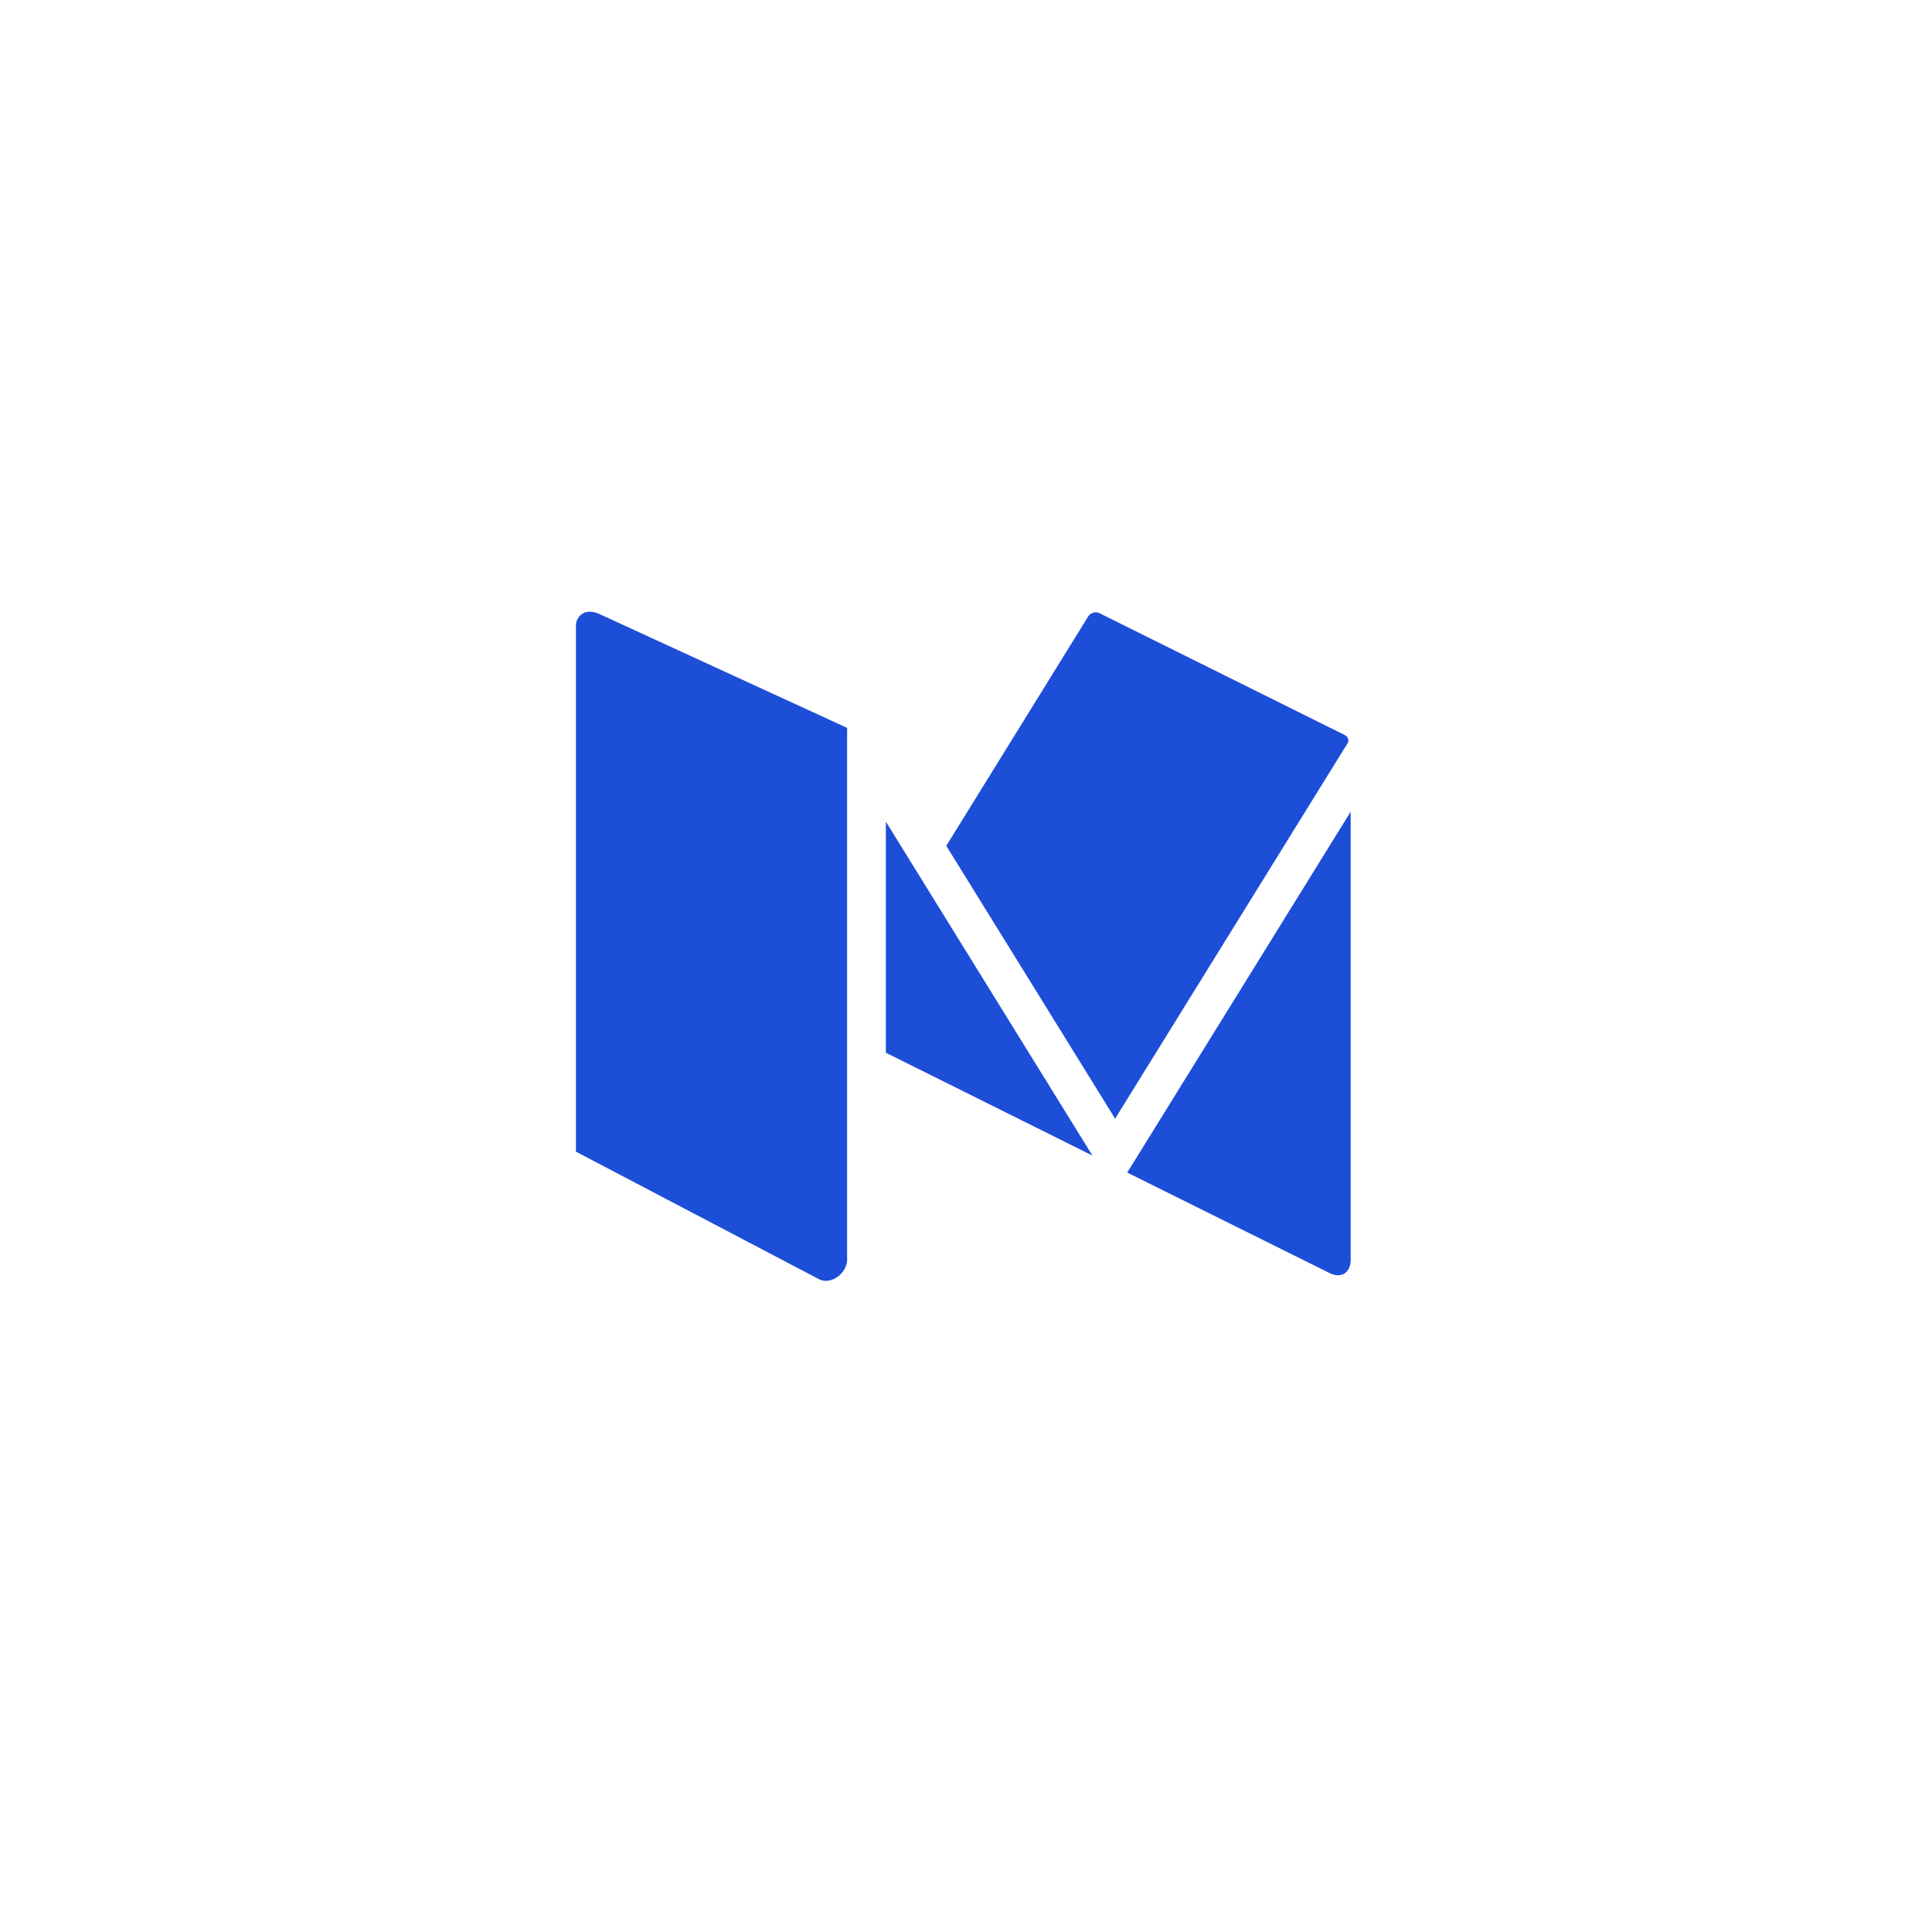
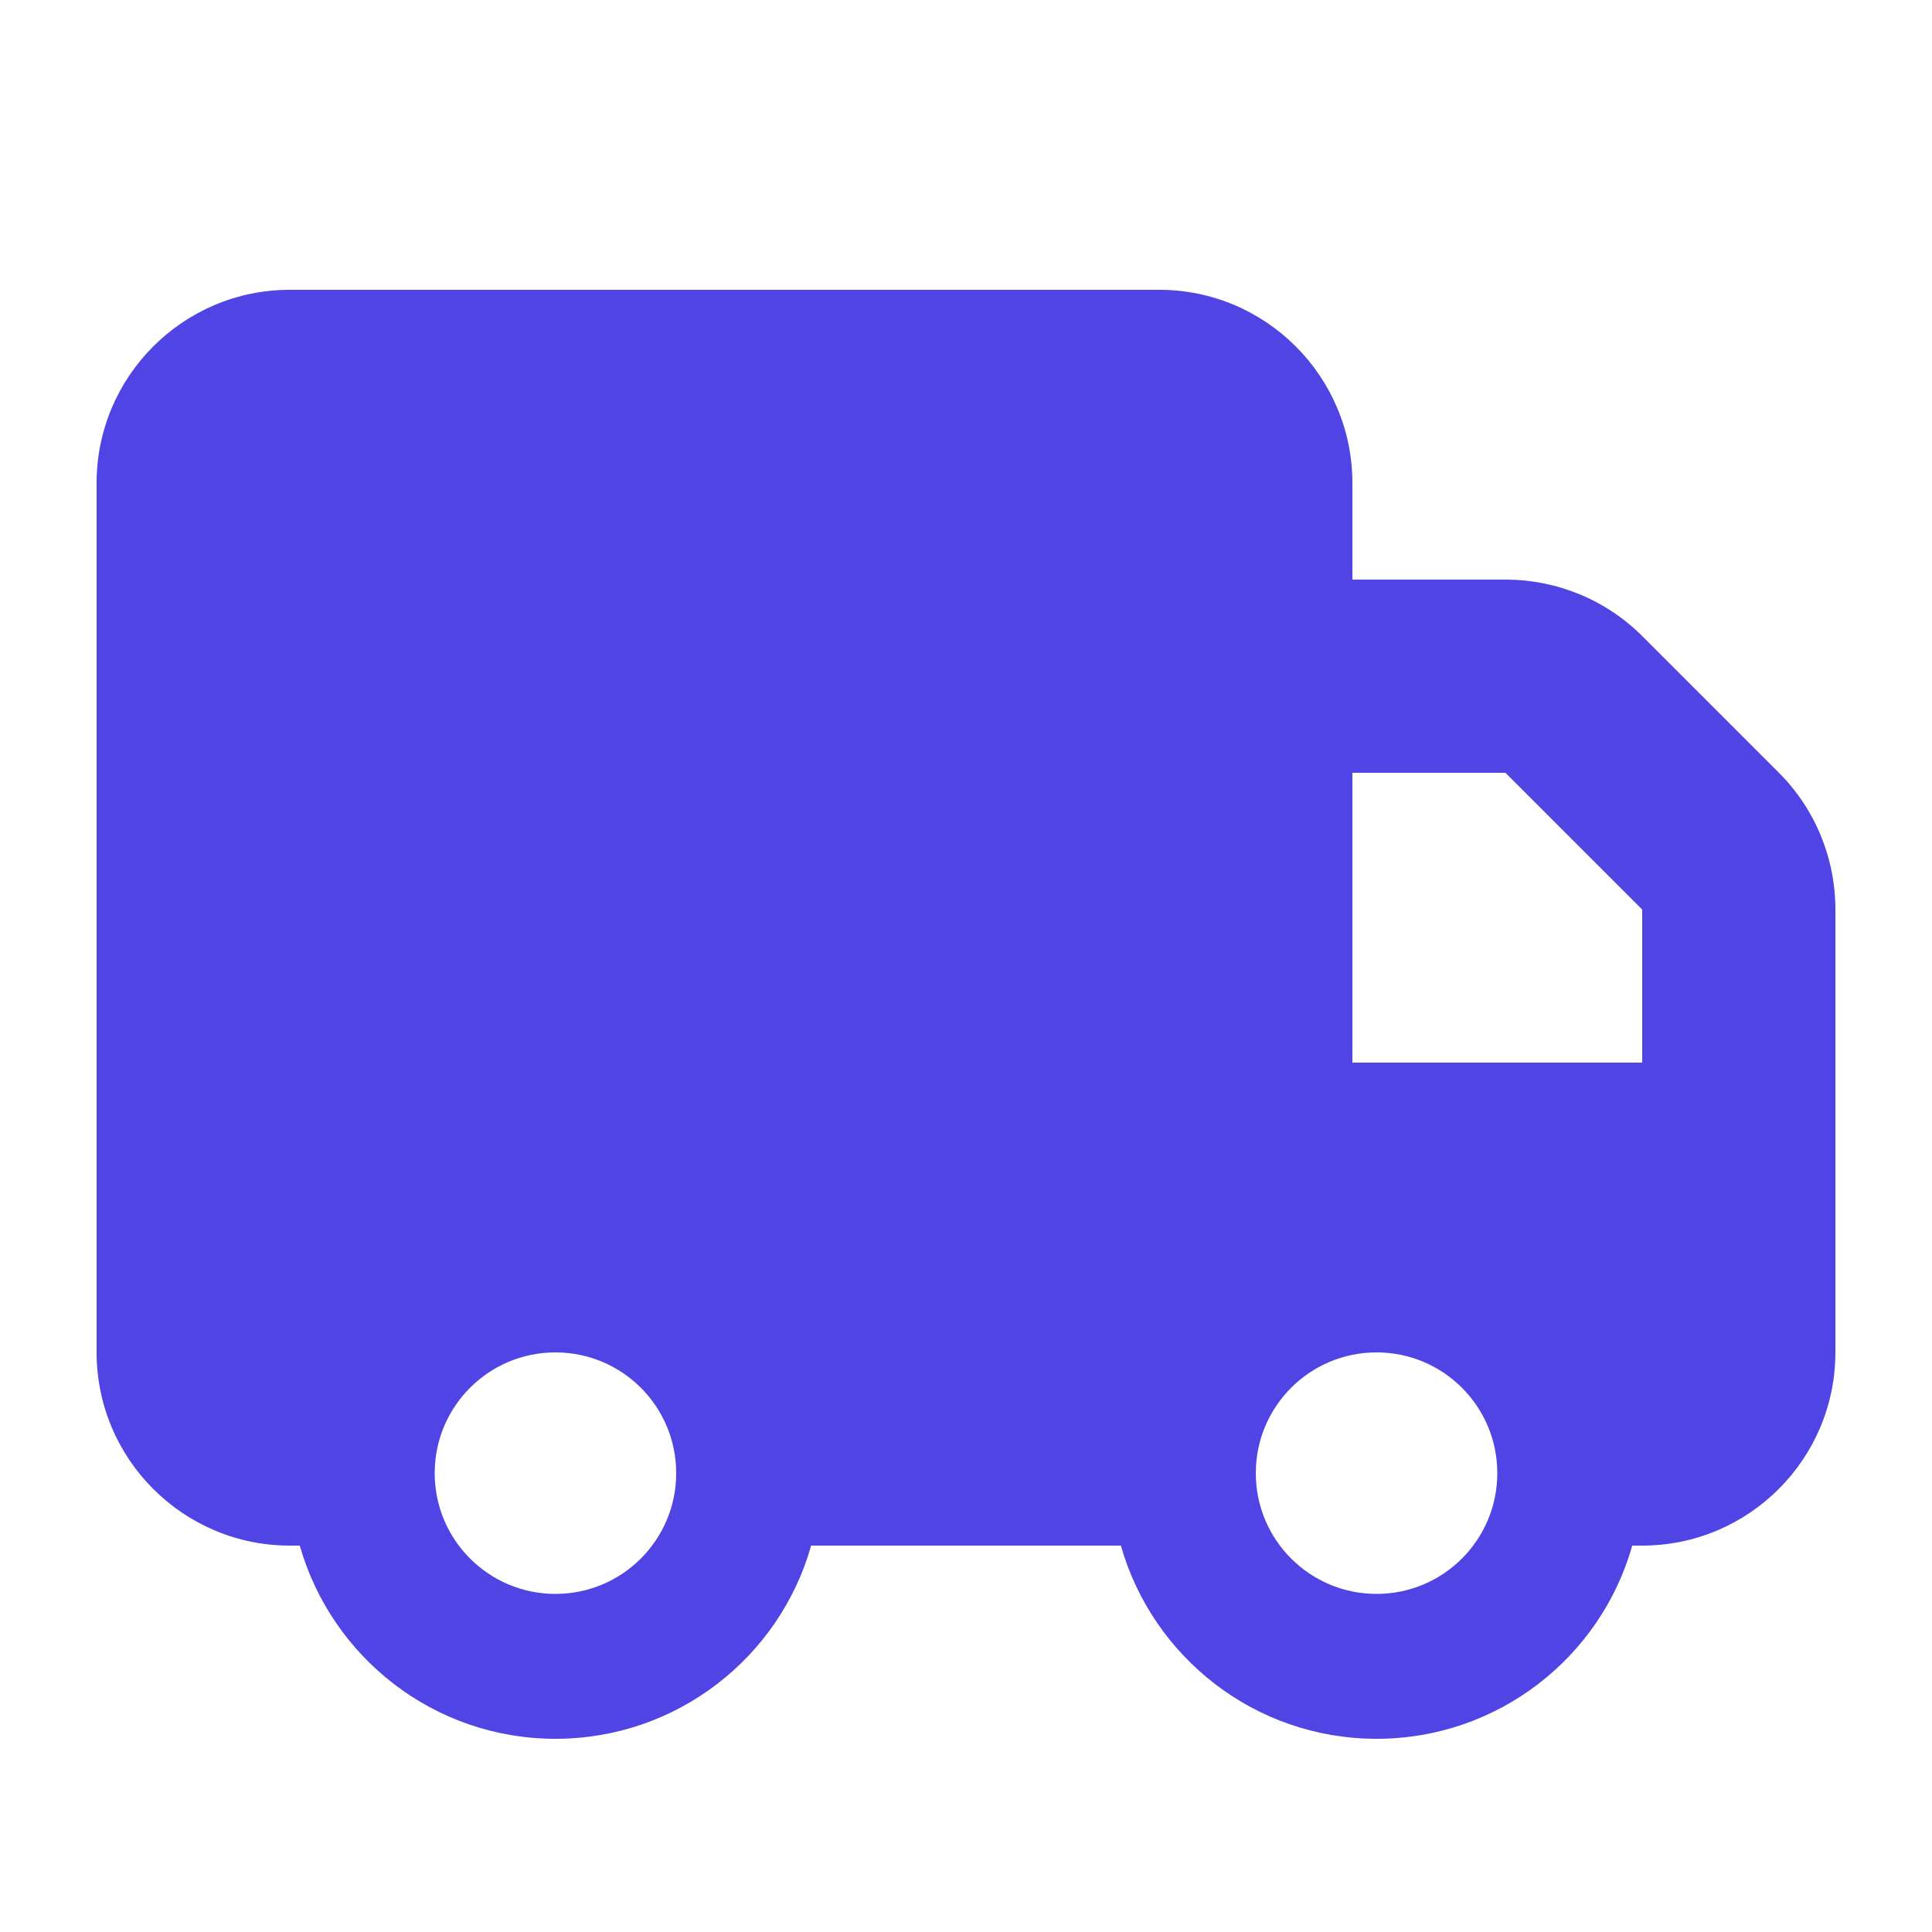
- <svg xmlns="http://www.w3.org/2000/svg" width="63" height="63" viewBox="0 0 63 63" fill="none">
-   <path fill-rule="evenodd" clip-rule="evenodd" d="M28.887 26.793V34.328L35.623 37.681L28.887 26.793ZM43.862 23.974L35.858 19.998C35.728 19.928 35.562 19.98 35.484 20.102L30.857 27.581L36.363 36.478L43.94 24.241C44.002 24.146 43.957 24.025 43.862 23.974ZM36.758 38.236L43.35 41.51C43.731 41.701 44.044 41.51 44.044 41.077V26.468L36.758 38.236ZM27.623 23.735V41.086C27.623 41.51 27.1 41.91 26.718 41.719L18.781 37.554V20.395C18.781 20.109 19.07 19.784 19.583 20.04L27.623 23.735Z" fill="#1D4ED8" />
+ <svg xmlns="http://www.w3.org/2000/svg" viewBox="0 0 640 640">
+   <path fill="#5044e5" d="M32 160C32 124.7 60.7 96 96 96L384 96C419.3 96 448 124.7 448 160L448 192L498.7 192C515.7 192 532 198.7 544 210.7L589.3 256C601.3 268 608 284.3 608 301.3L608 448C608 483.3 579.3 512 544 512L540.7 512C530.3 548.9 496.3 576 456 576C415.7 576 381.8 548.9 371.3 512L268.7 512C258.3 548.9 224.3 576 184 576C143.7 576 109.8 548.9 99.3 512L96 512C60.7 512 32 483.3 32 448L32 160zM544 352L544 301.3L498.7 256L448 256L448 352L544 352zM224 488C224 465.9 206.1 448 184 448C161.9 448 144 465.9 144 488C144 510.1 161.9 528 184 528C206.1 528 224 510.1 224 488zM456 528C478.1 528 496 510.1 496 488C496 465.9 478.1 448 456 448C433.9 448 416 465.9 416 488C416 510.1 433.9 528 456 528z" />
</svg>
